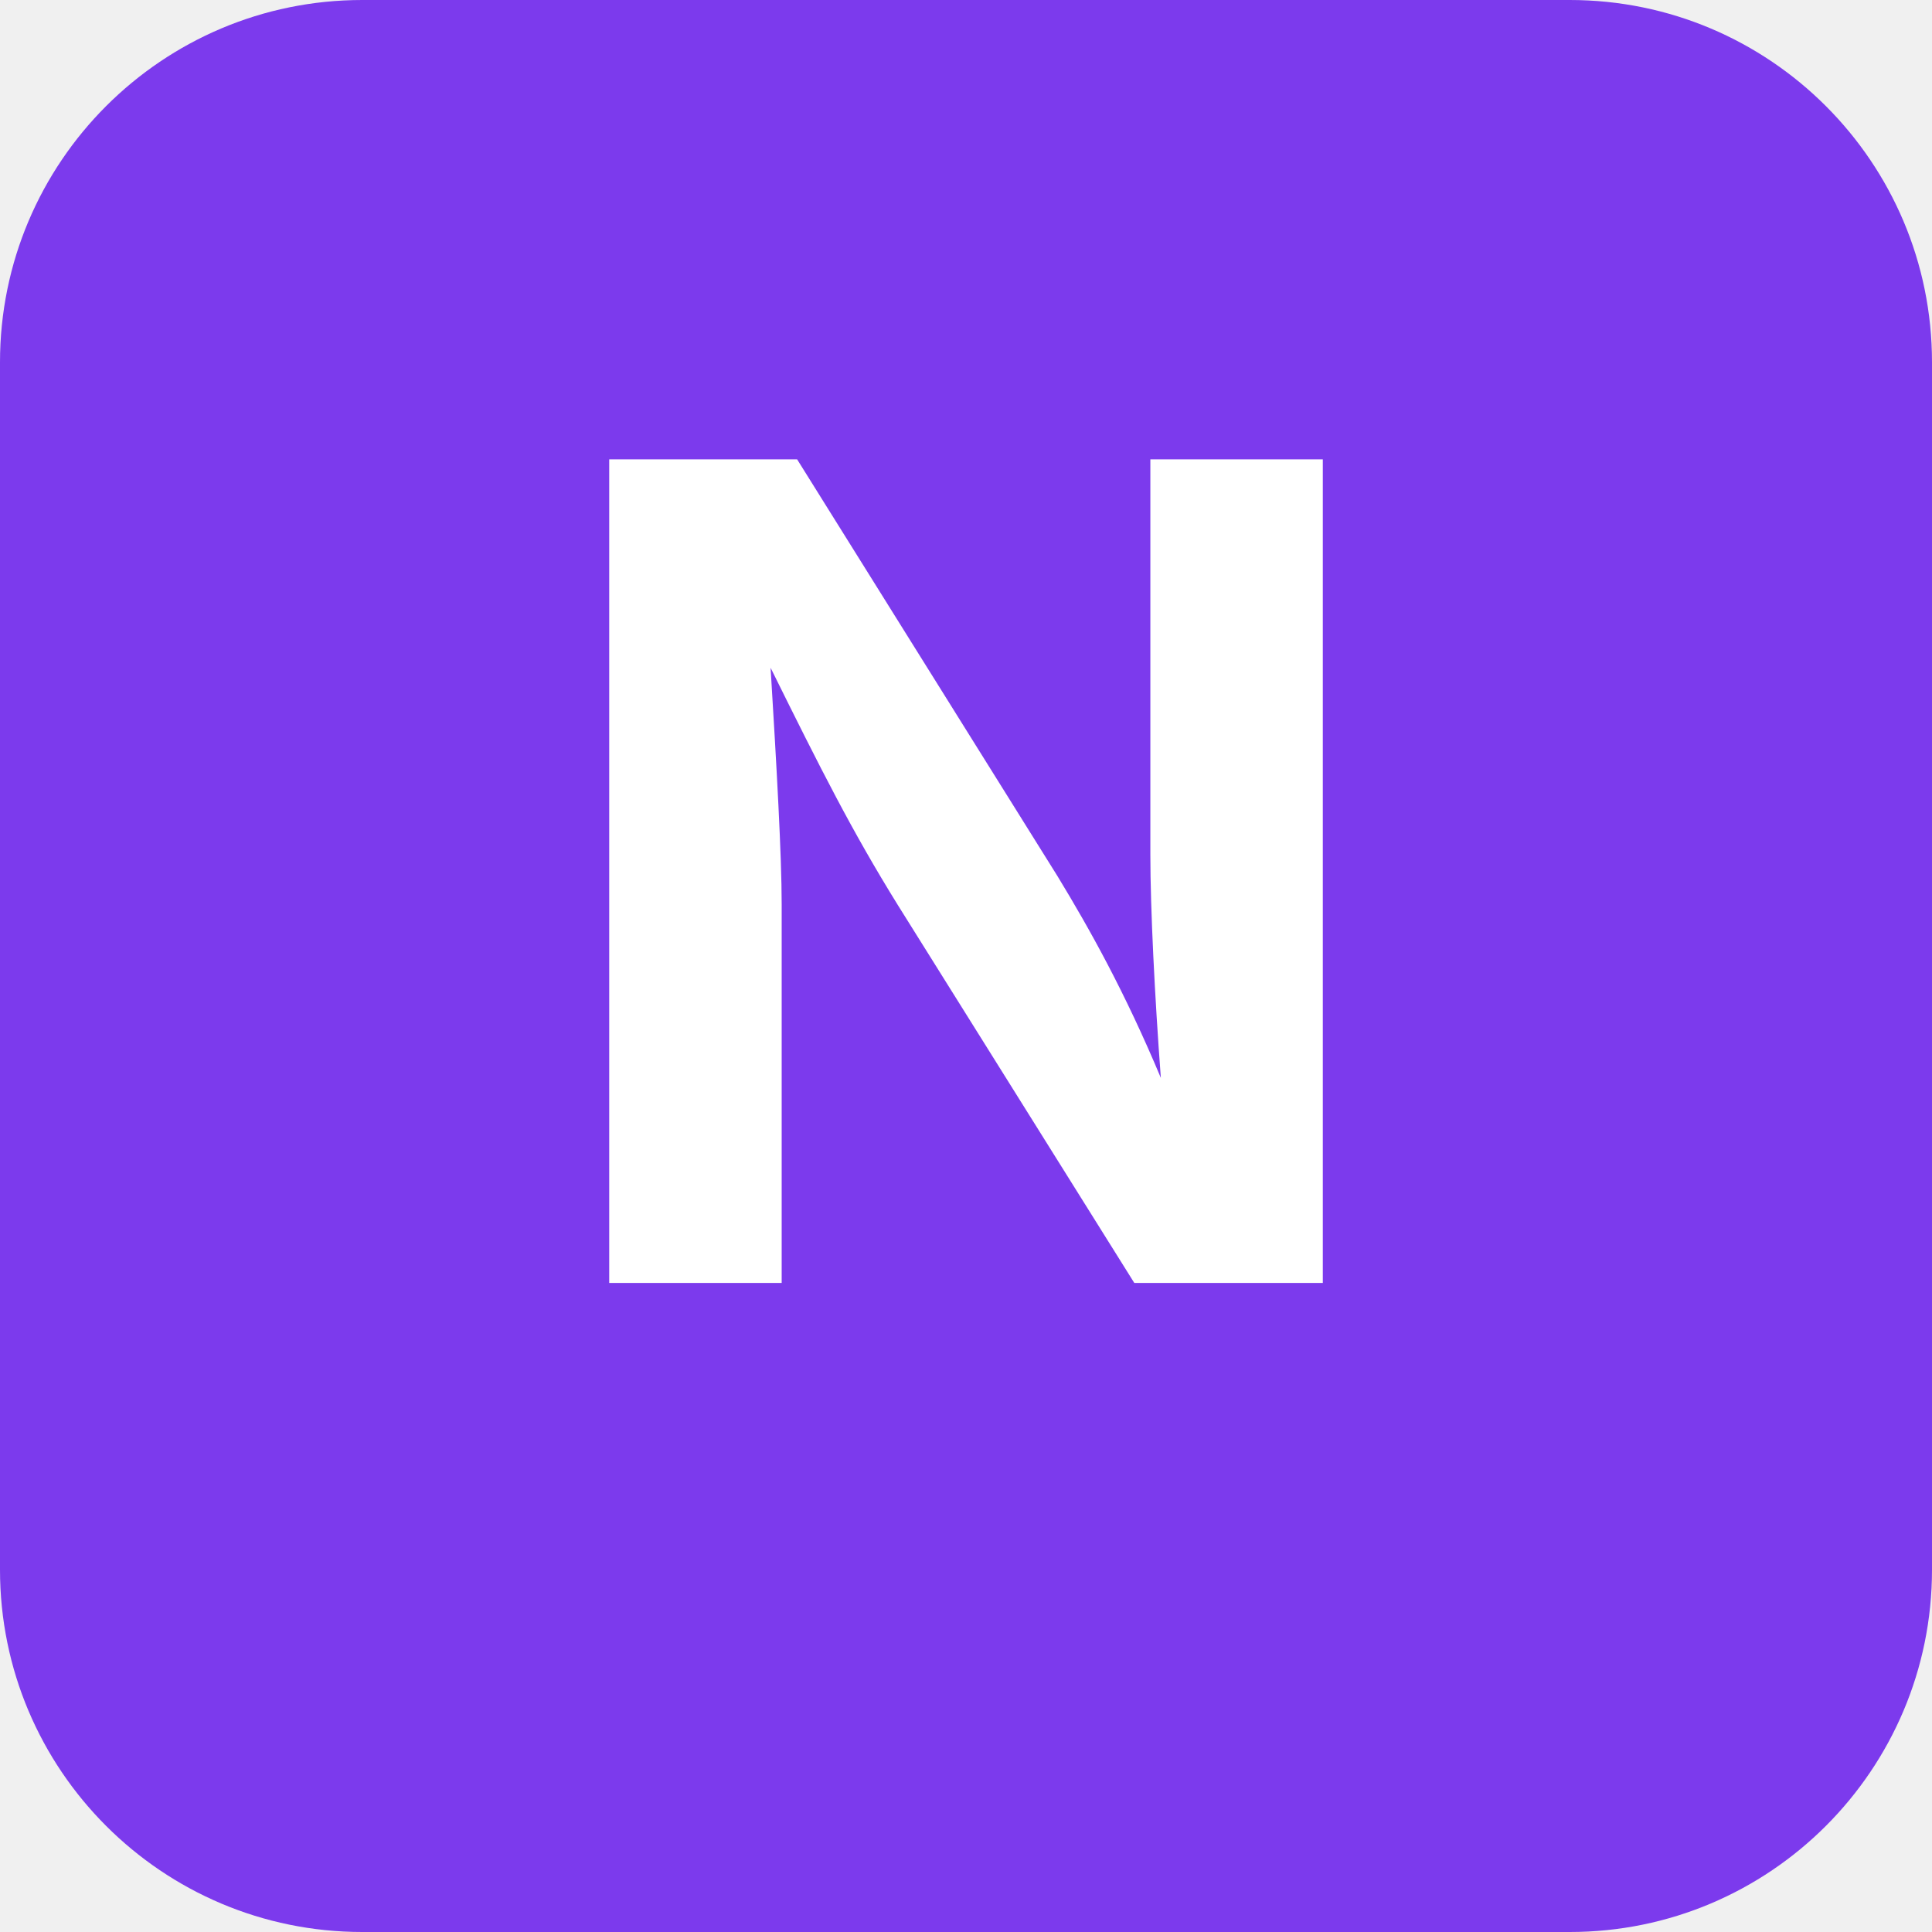
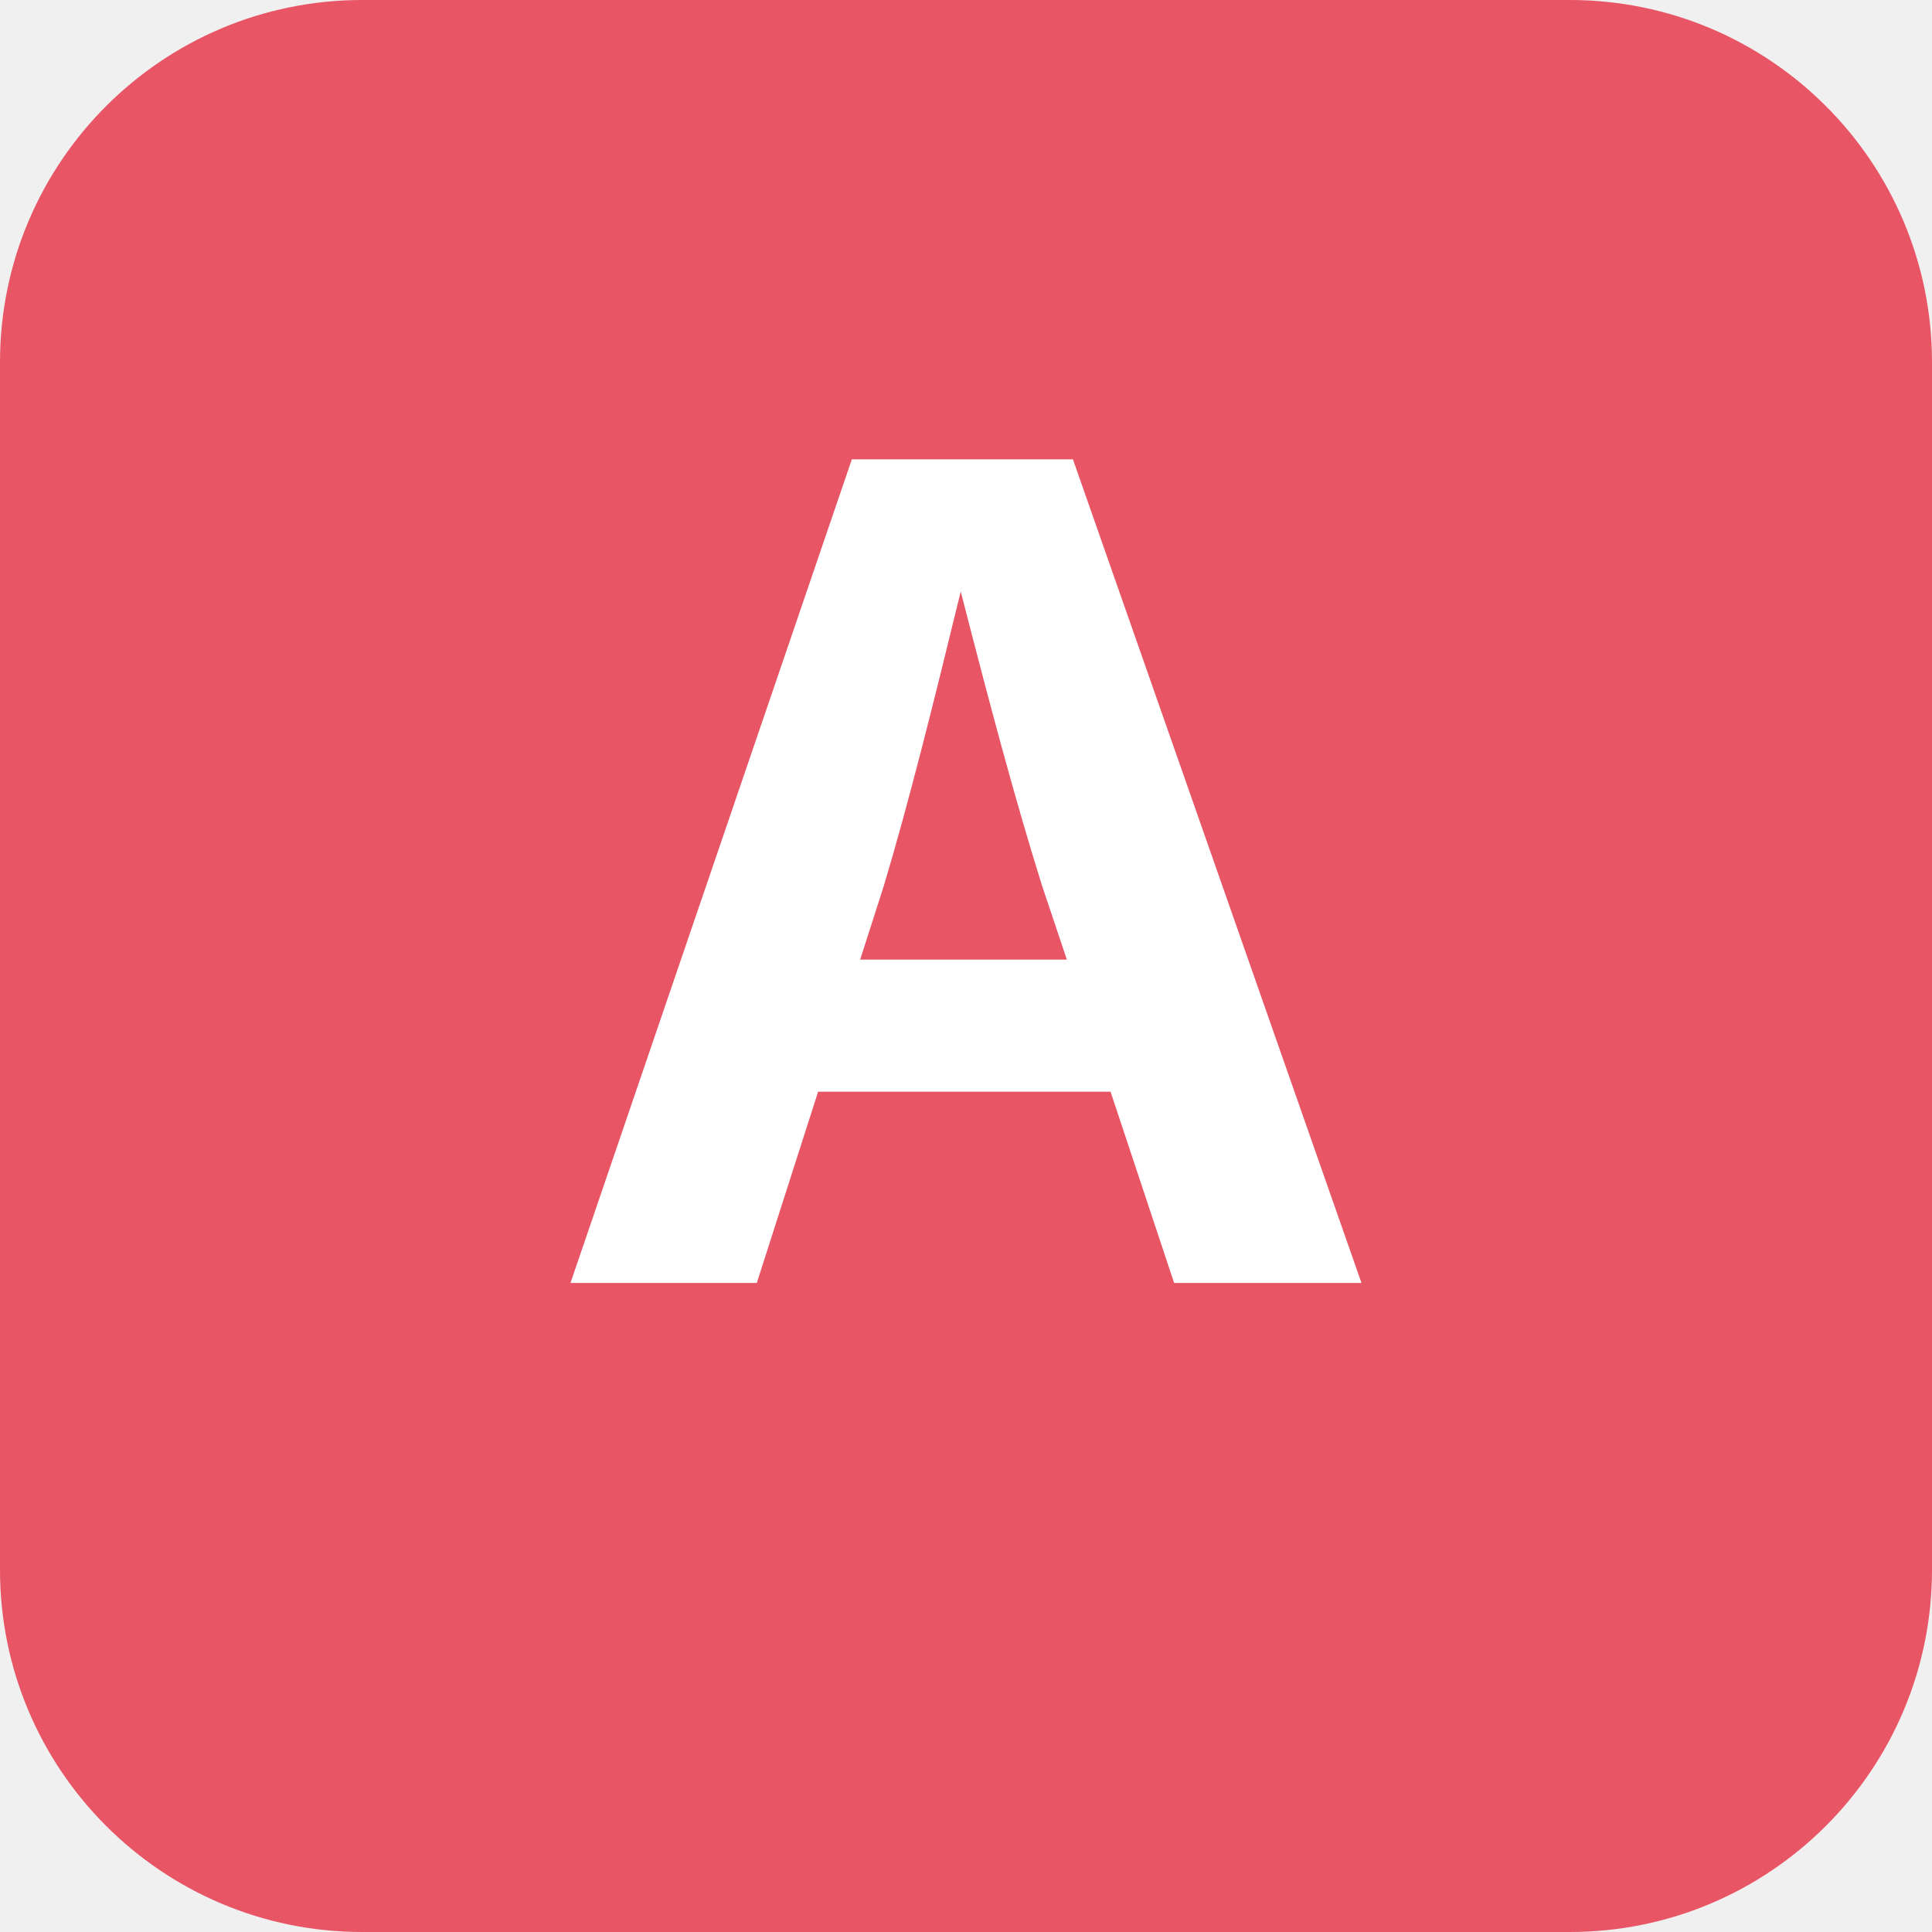
<svg xmlns="http://www.w3.org/2000/svg" viewBox="0 0 512 512" fill="none">
-   <rect width="512" height="512" rx="96" fill="#7c3aed" />
-   <text x="256" y="340" text-anchor="middle" font-family="system-ui, -apple-system, sans-serif" font-weight="700" font-size="300" fill="white">N</text>
+   <rect width="512" height="512" rx="96" fill="#E85565" />
+   <text x="256" y="340" text-anchor="middle" font-family="system-ui, -apple-system, sans-serif" font-weight="700" font-size="300" fill="white">A</text>
</svg>
